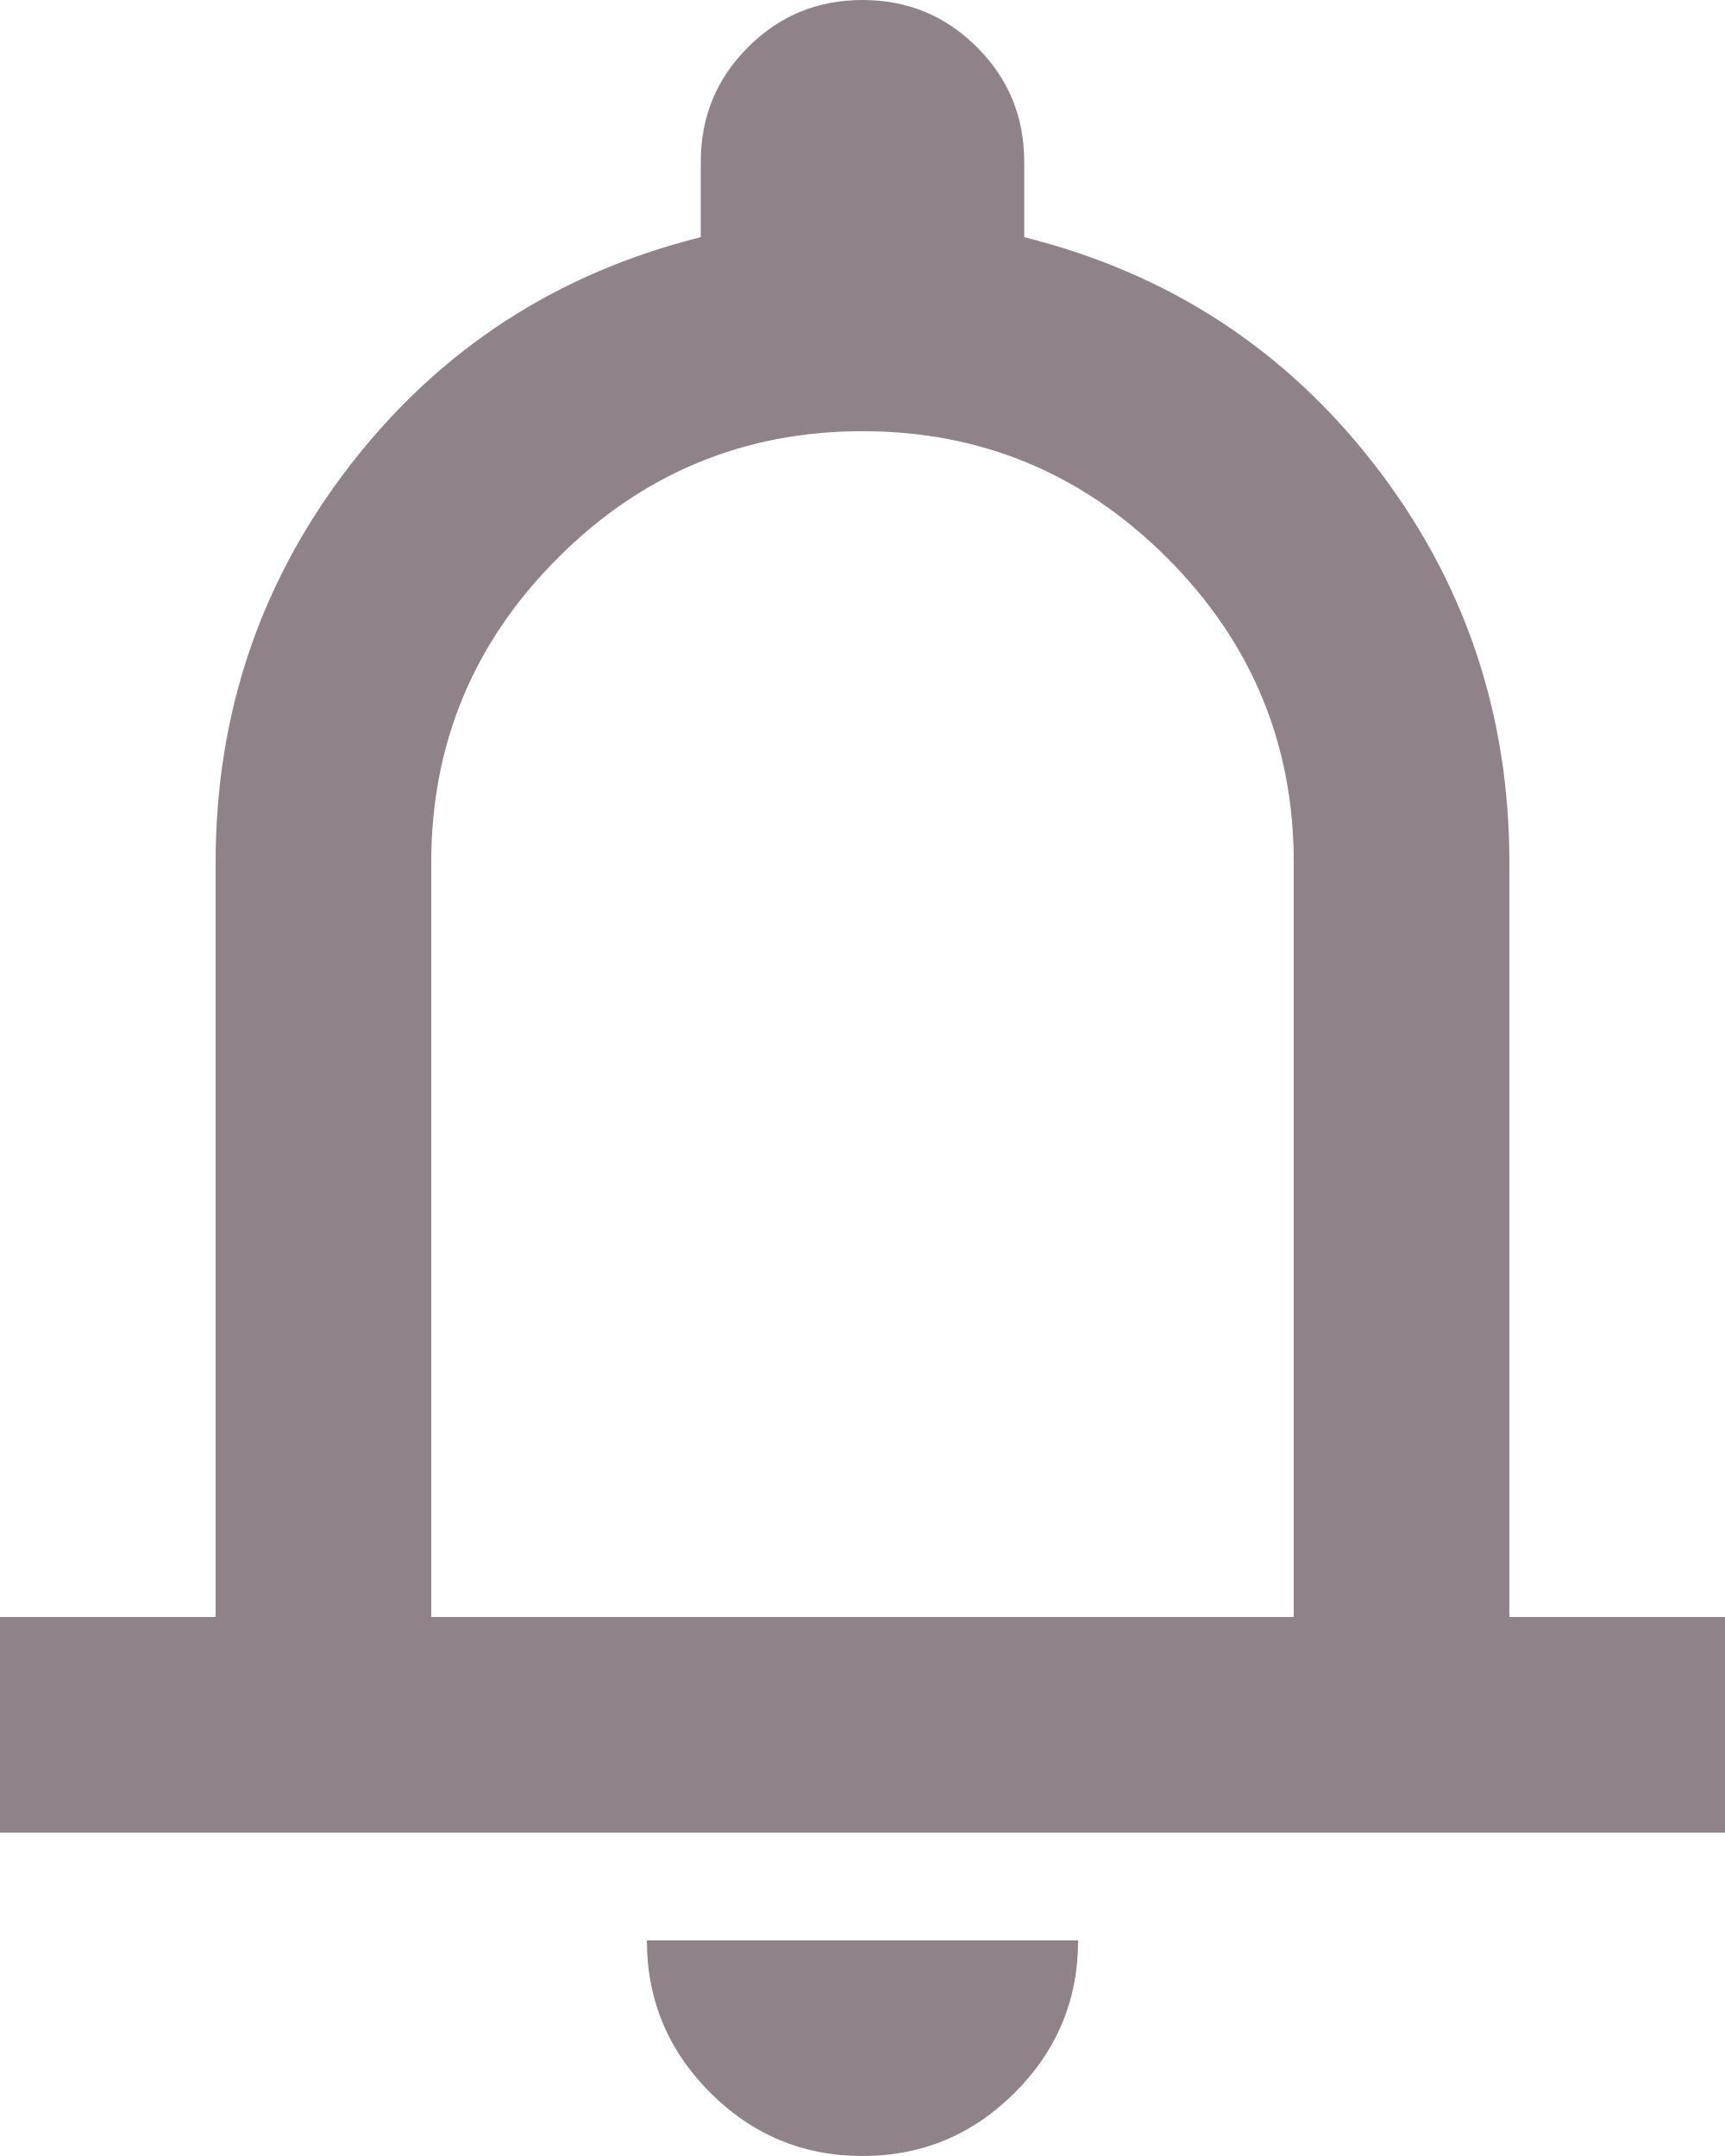
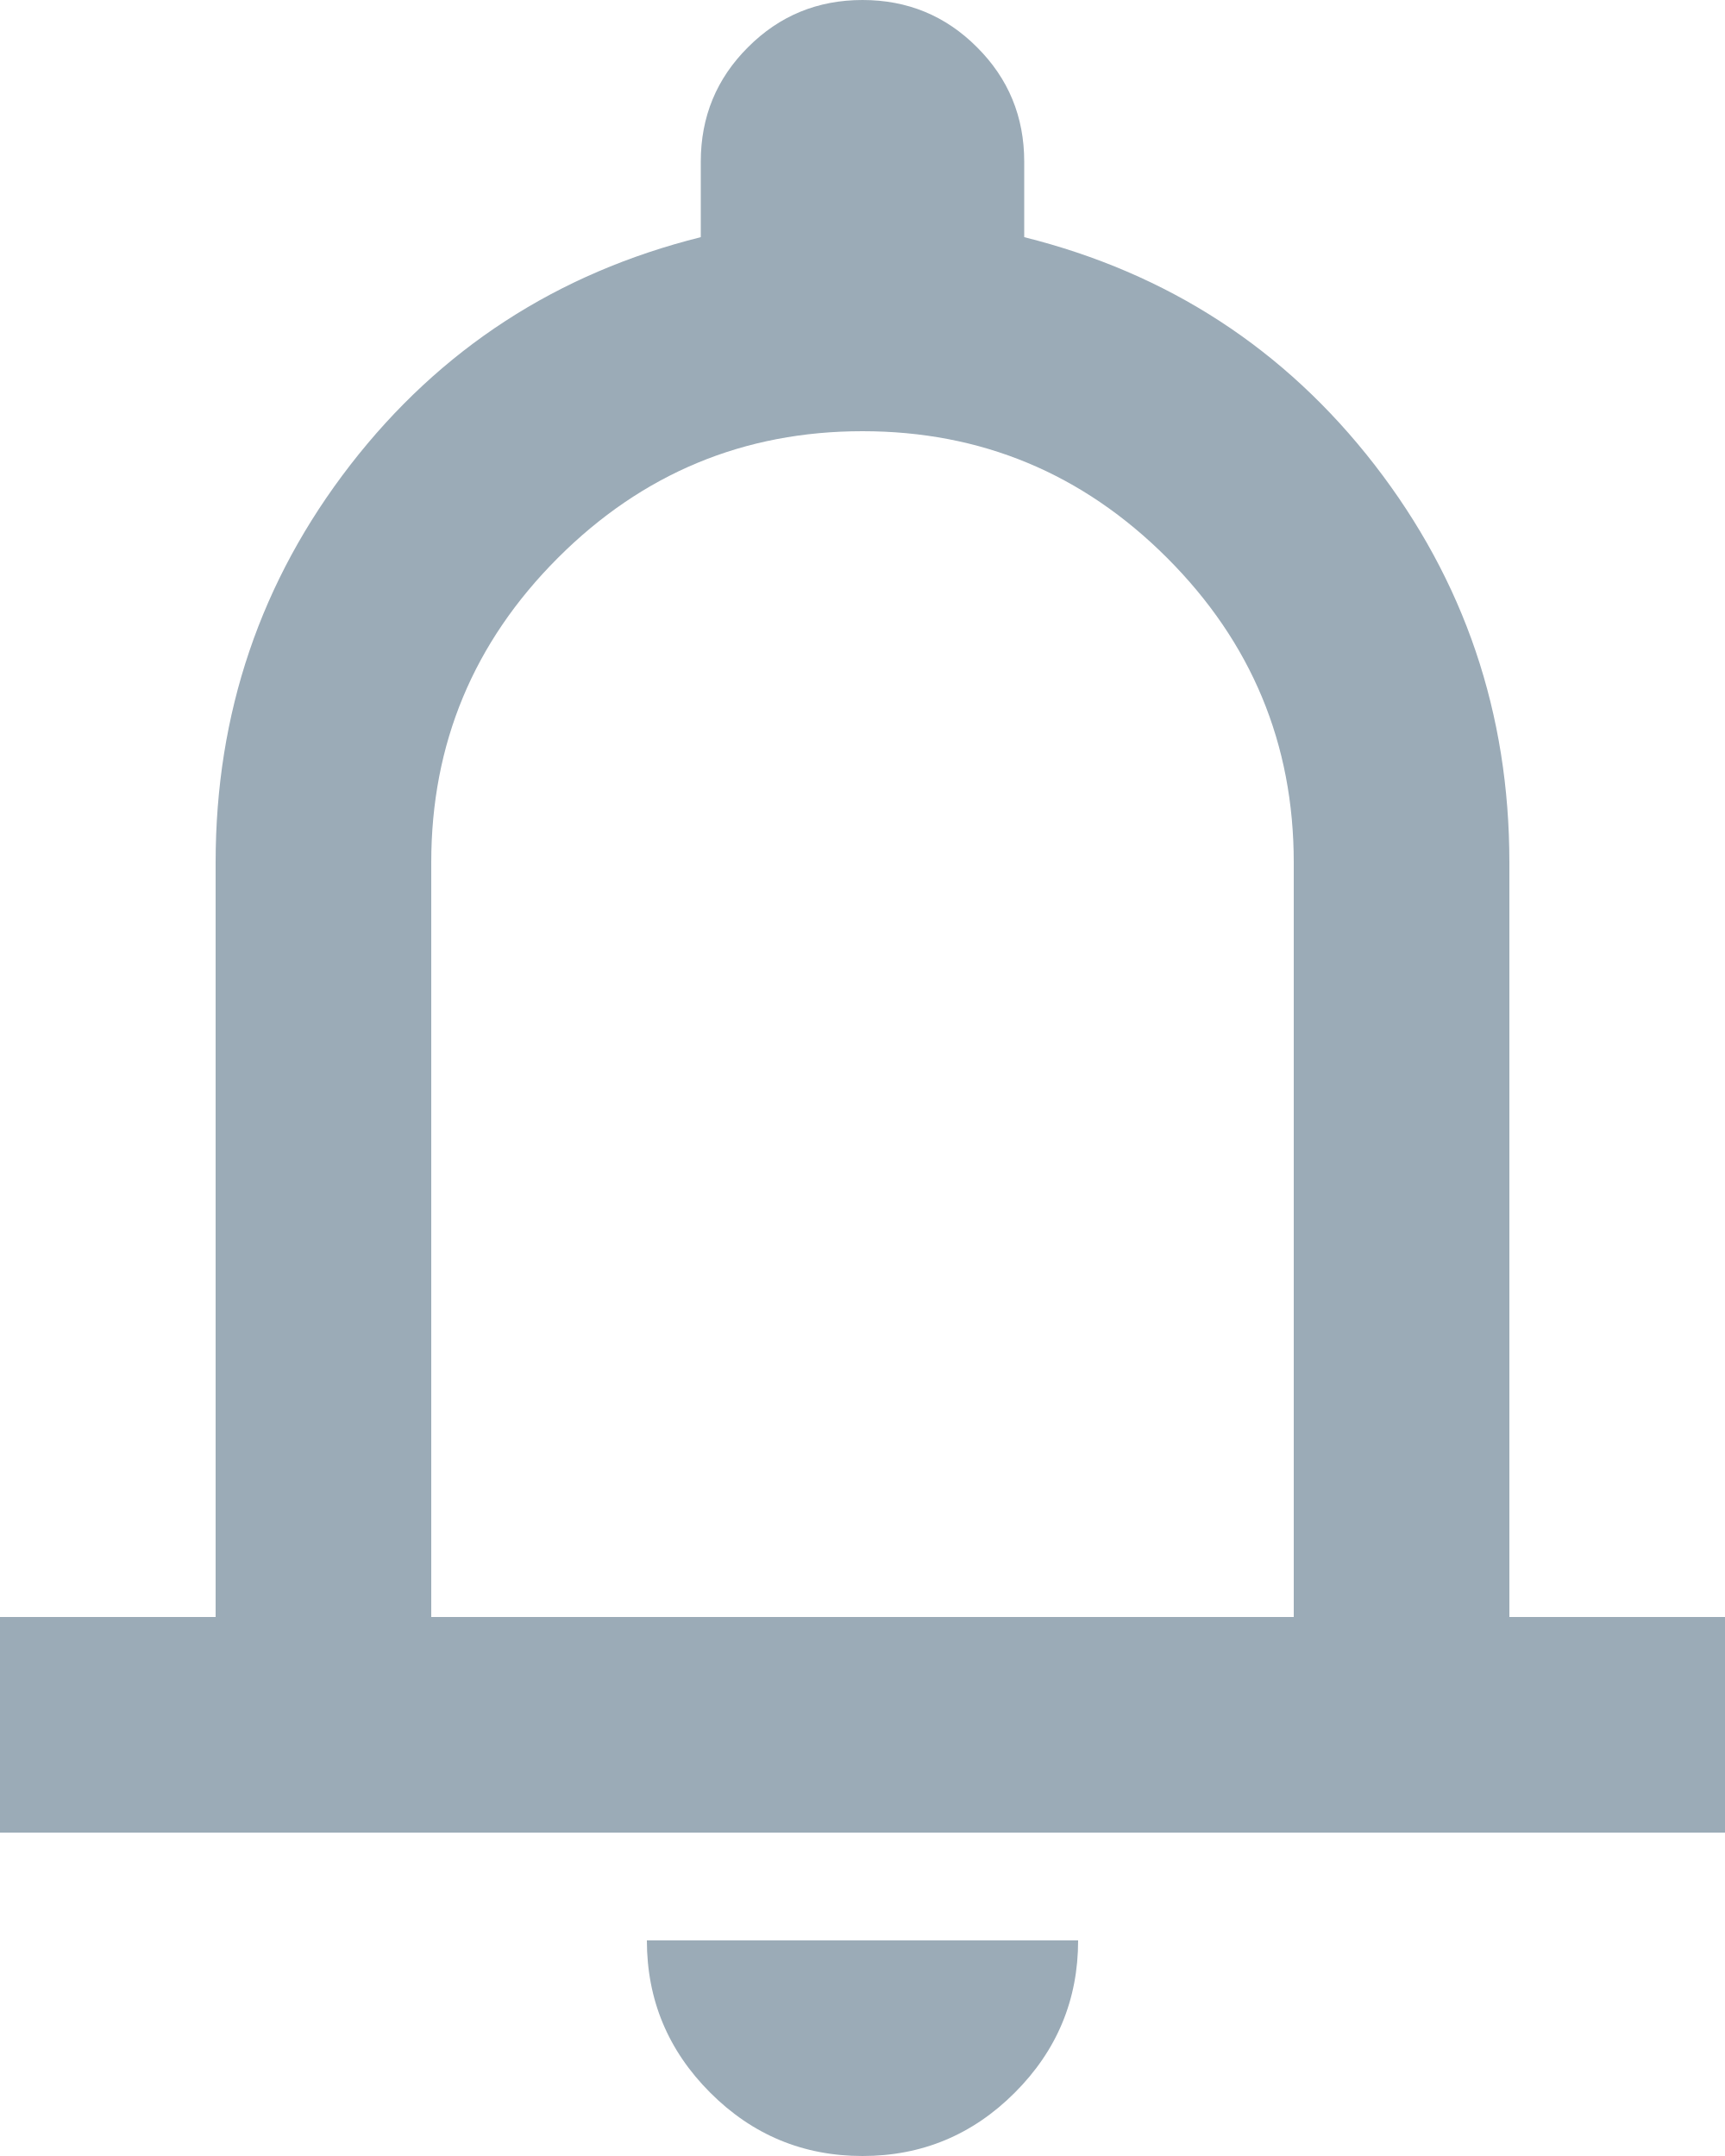
<svg xmlns="http://www.w3.org/2000/svg" width="16" height="20" viewBox="0 0 16 20" fill="none">
-   <path d="M0 17V15H2V8C2 6.617 2.417 5.388 3.25 4.312C4.083 3.237 5.167 2.533 6.5 2.2V1.5C6.5 1.083 6.646 0.729 6.938 0.438C7.229 0.146 7.583 0 8 0C8.417 0 8.771 0.146 9.062 0.438C9.354 0.729 9.5 1.083 9.5 1.5V2.2C10.833 2.533 11.917 3.237 12.75 4.312C13.583 5.388 14 6.617 14 8V15H16V17H0ZM8 20C7.45 20 6.979 19.804 6.588 19.413C6.196 19.021 6 18.55 6 18H10C10 18.55 9.804 19.021 9.412 19.413C9.021 19.804 8.55 20 8 20ZM4 15H12V8C12 6.9 11.608 5.958 10.825 5.175C10.042 4.392 9.1 4 8 4C6.9 4 5.958 4.392 5.175 5.175C4.392 5.958 4 6.9 4 8V15Z" fill="#8F8389" />
+   <path d="M0 17V15H2V8C2 6.617 2.417 5.388 3.25 4.312C4.083 3.237 5.167 2.533 6.5 2.2V1.5C6.5 1.083 6.646 0.729 6.938 0.438C7.229 0.146 7.583 0 8 0C8.417 0 8.771 0.146 9.062 0.438C9.354 0.729 9.5 1.083 9.5 1.5V2.2C10.833 2.533 11.917 3.237 12.75 4.312C13.583 5.388 14 6.617 14 8V15H16V17H0ZM8 20C7.45 20 6.979 19.804 6.588 19.413C6.196 19.021 6 18.55 6 18H10C10 18.55 9.804 19.021 9.412 19.413C9.021 19.804 8.55 20 8 20ZM4 15H12V8C12 6.9 11.608 5.958 10.825 5.175C10.042 4.392 9.1 4 8 4C6.9 4 5.958 4.392 5.175 5.175C4.392 5.958 4 6.9 4 8V15Z" fill="#9BABB7" />
</svg>
